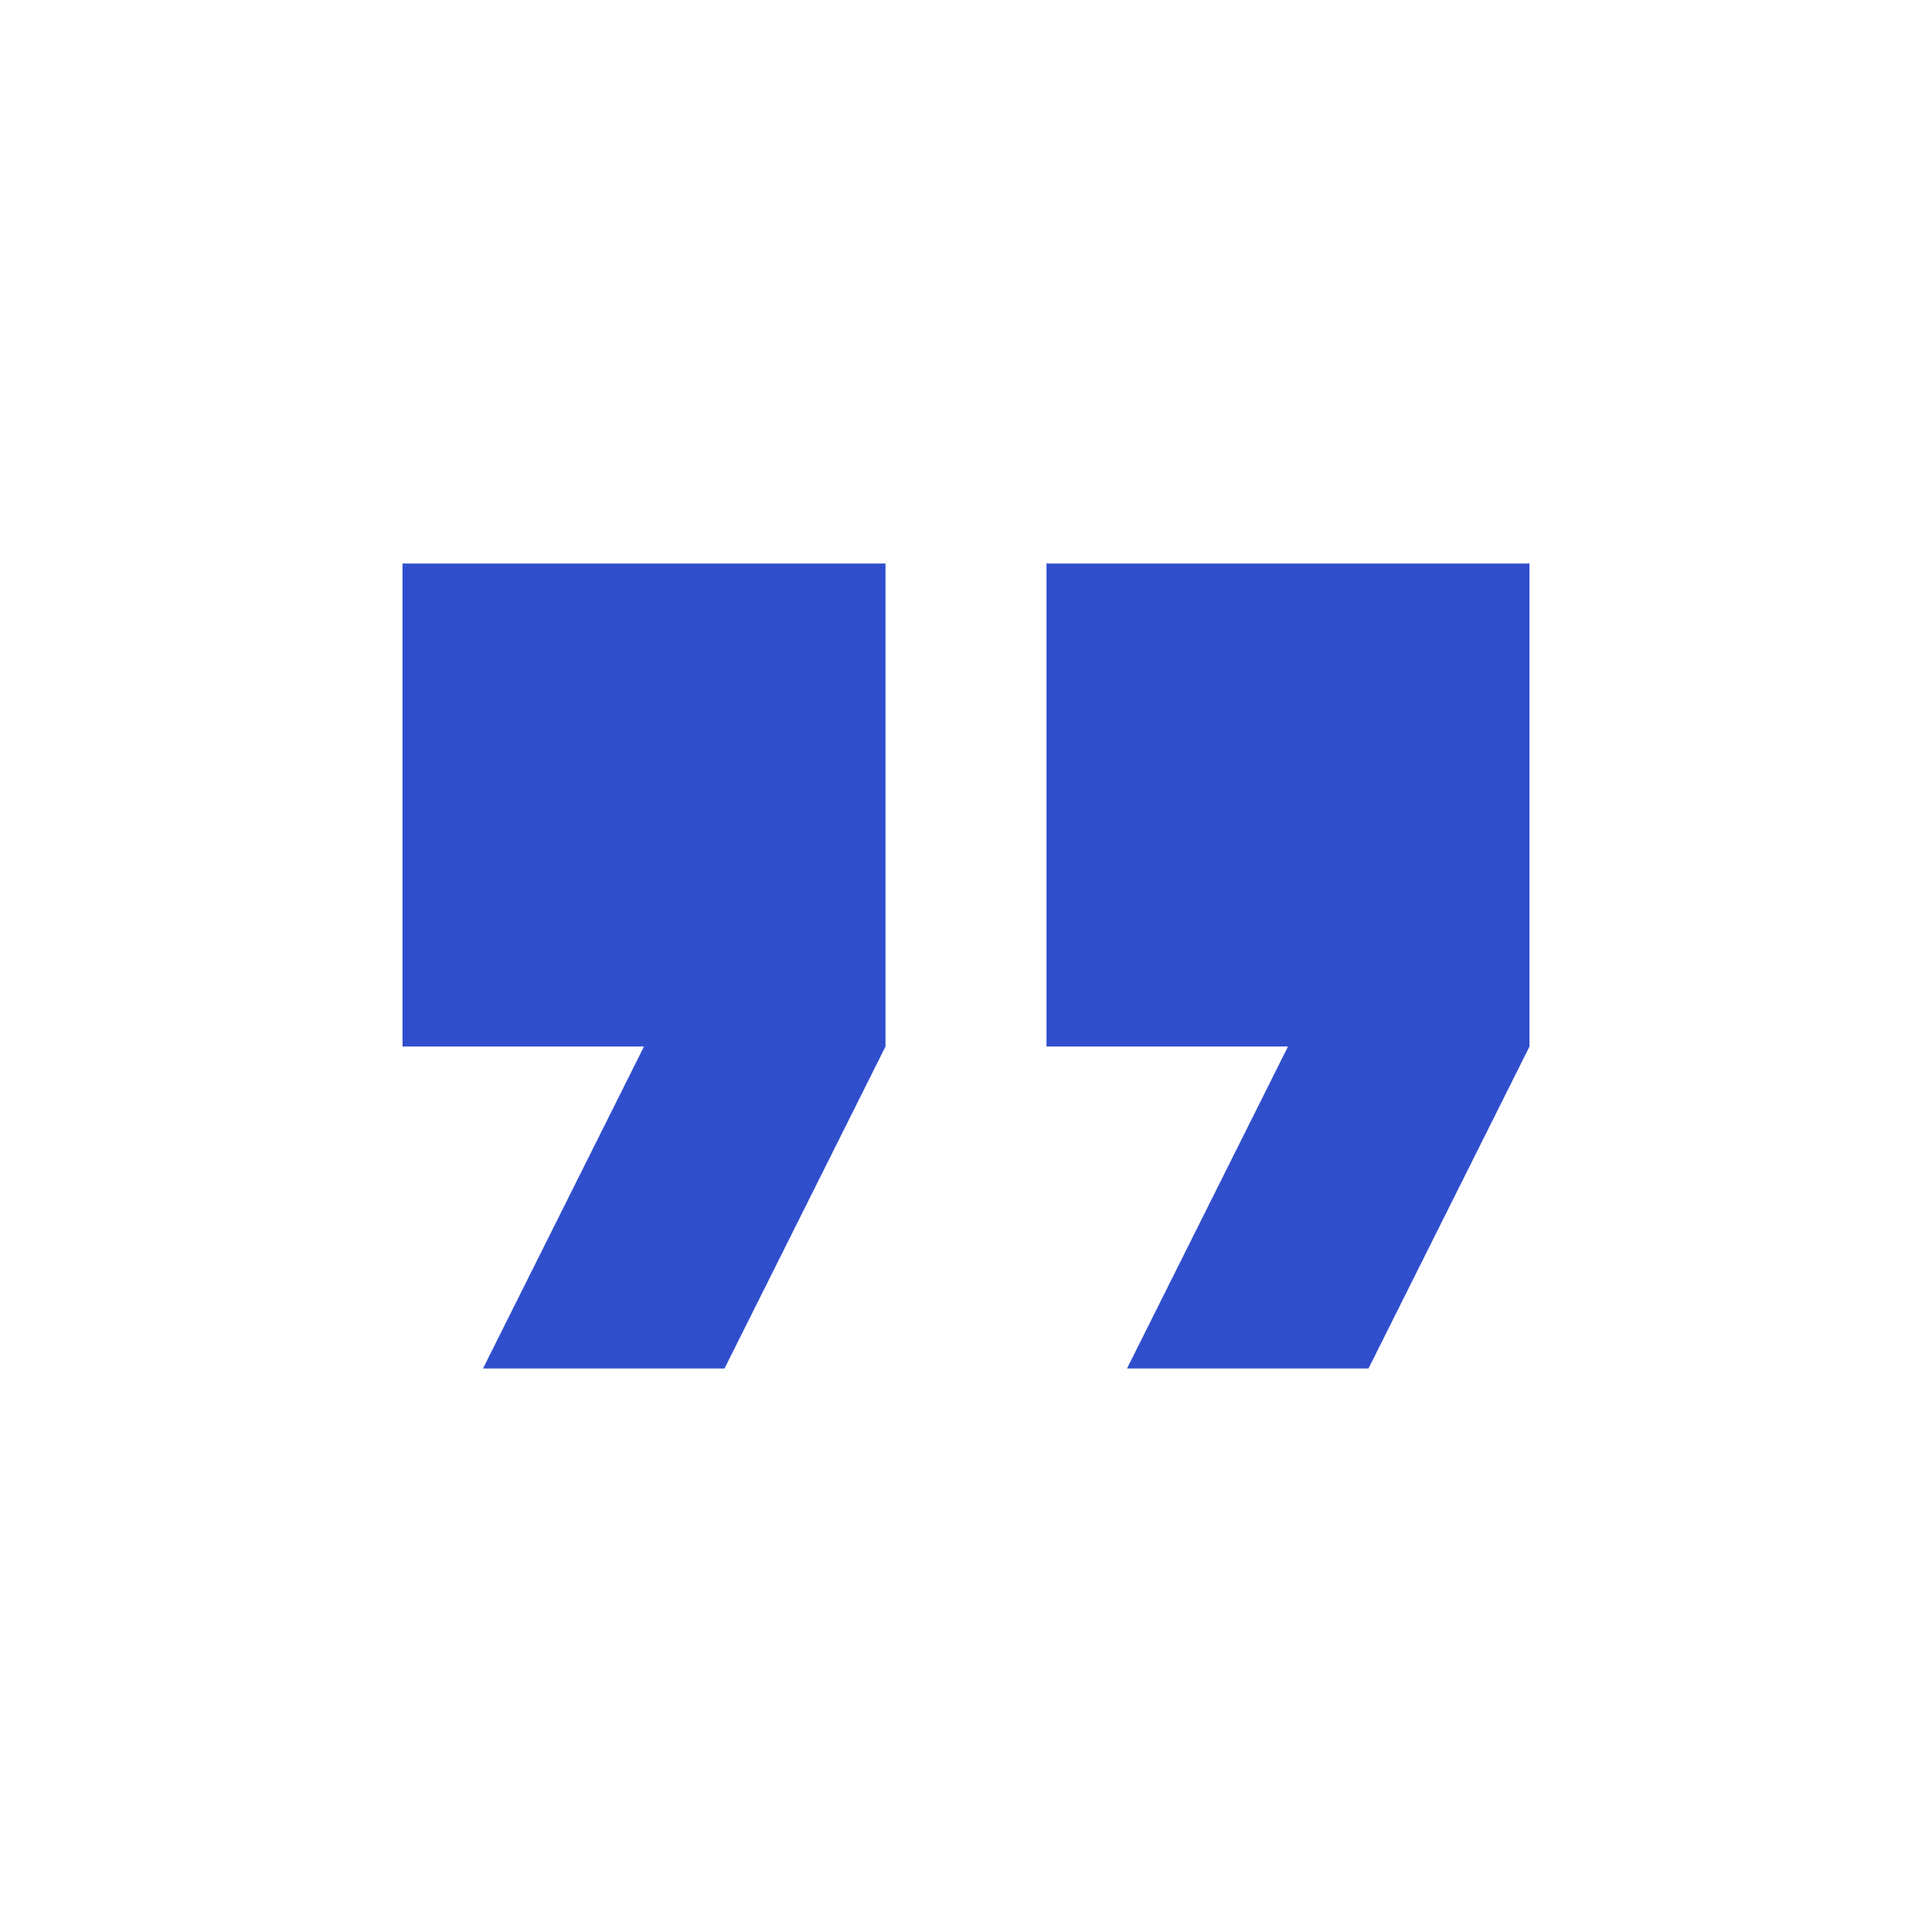
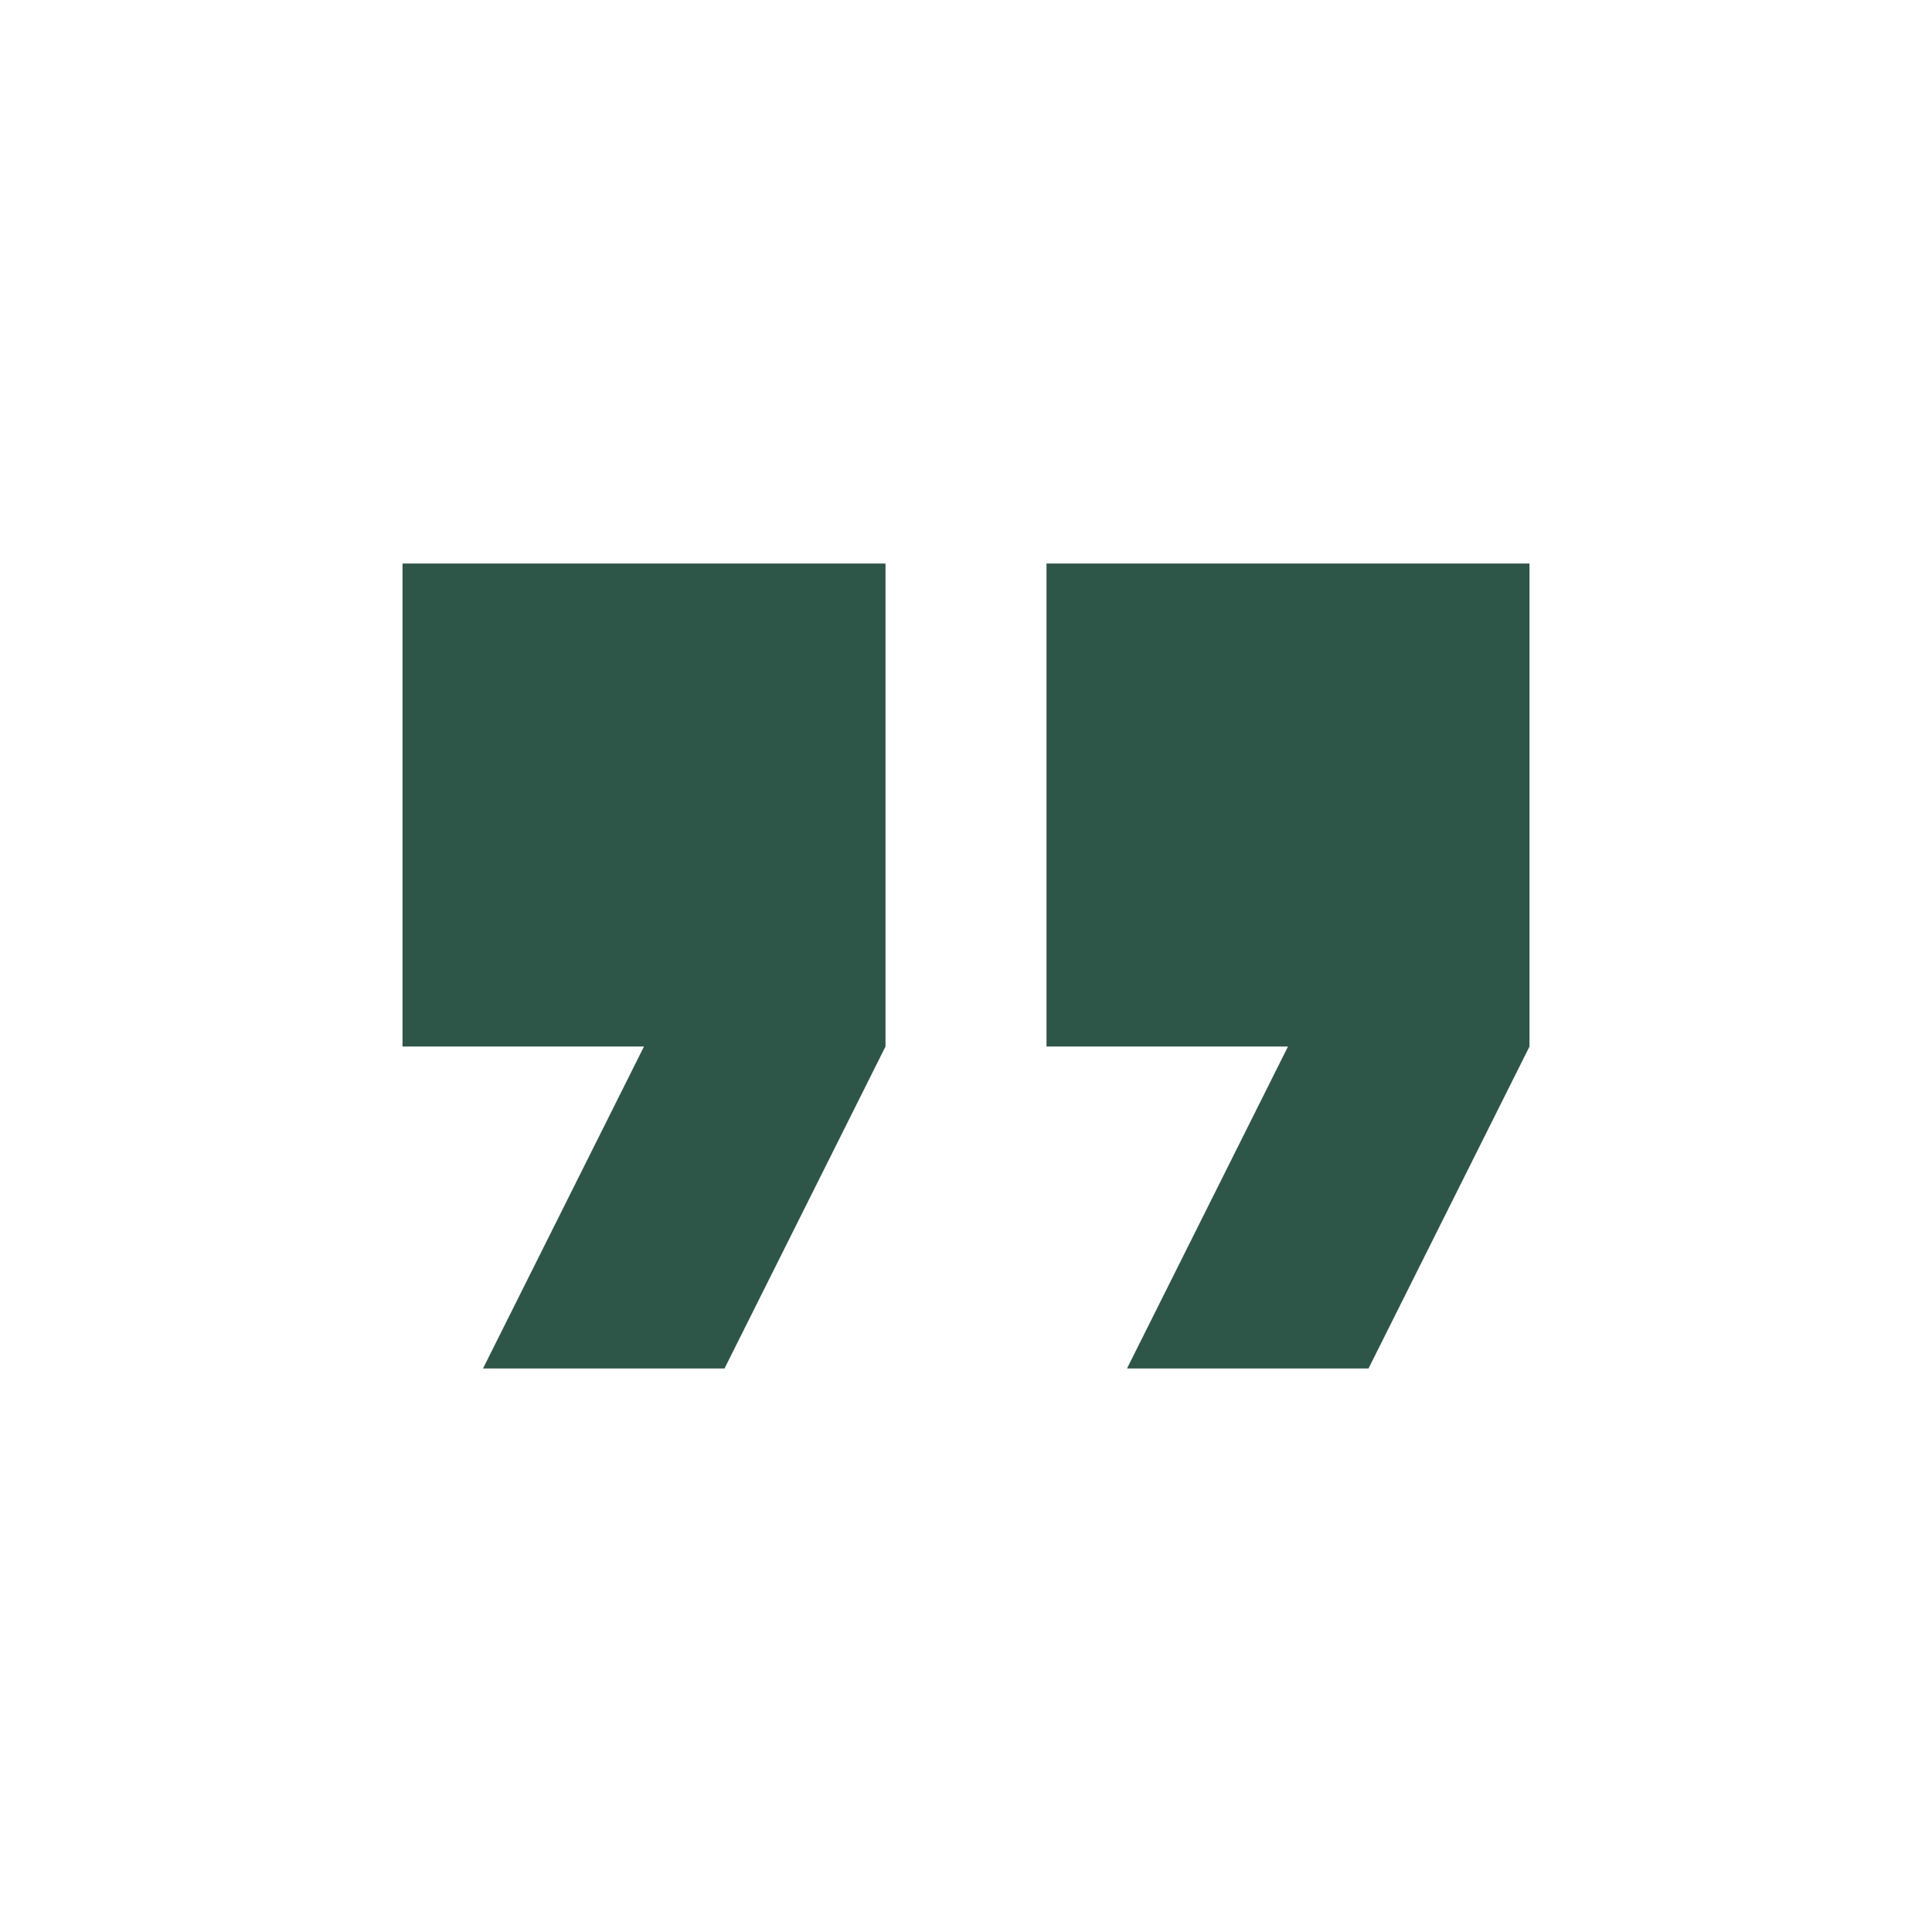
- <svg xmlns="http://www.w3.org/2000/svg" viewBox="0 0 48 48" fill="#304ecc">
+ <svg xmlns="http://www.w3.org/2000/svg" viewBox="0 0 48 48" fill="#2e5648">
  <g data-name="Слой 2">
    <g data-name="Layer 1">
      <path d="M12 34h6l4-8V14H10v12h6zm16 0h6l4-8V14H26v12h6z" />
      <path d="M0 0h48v48H0z" fill="none" />
    </g>
  </g>
</svg>
